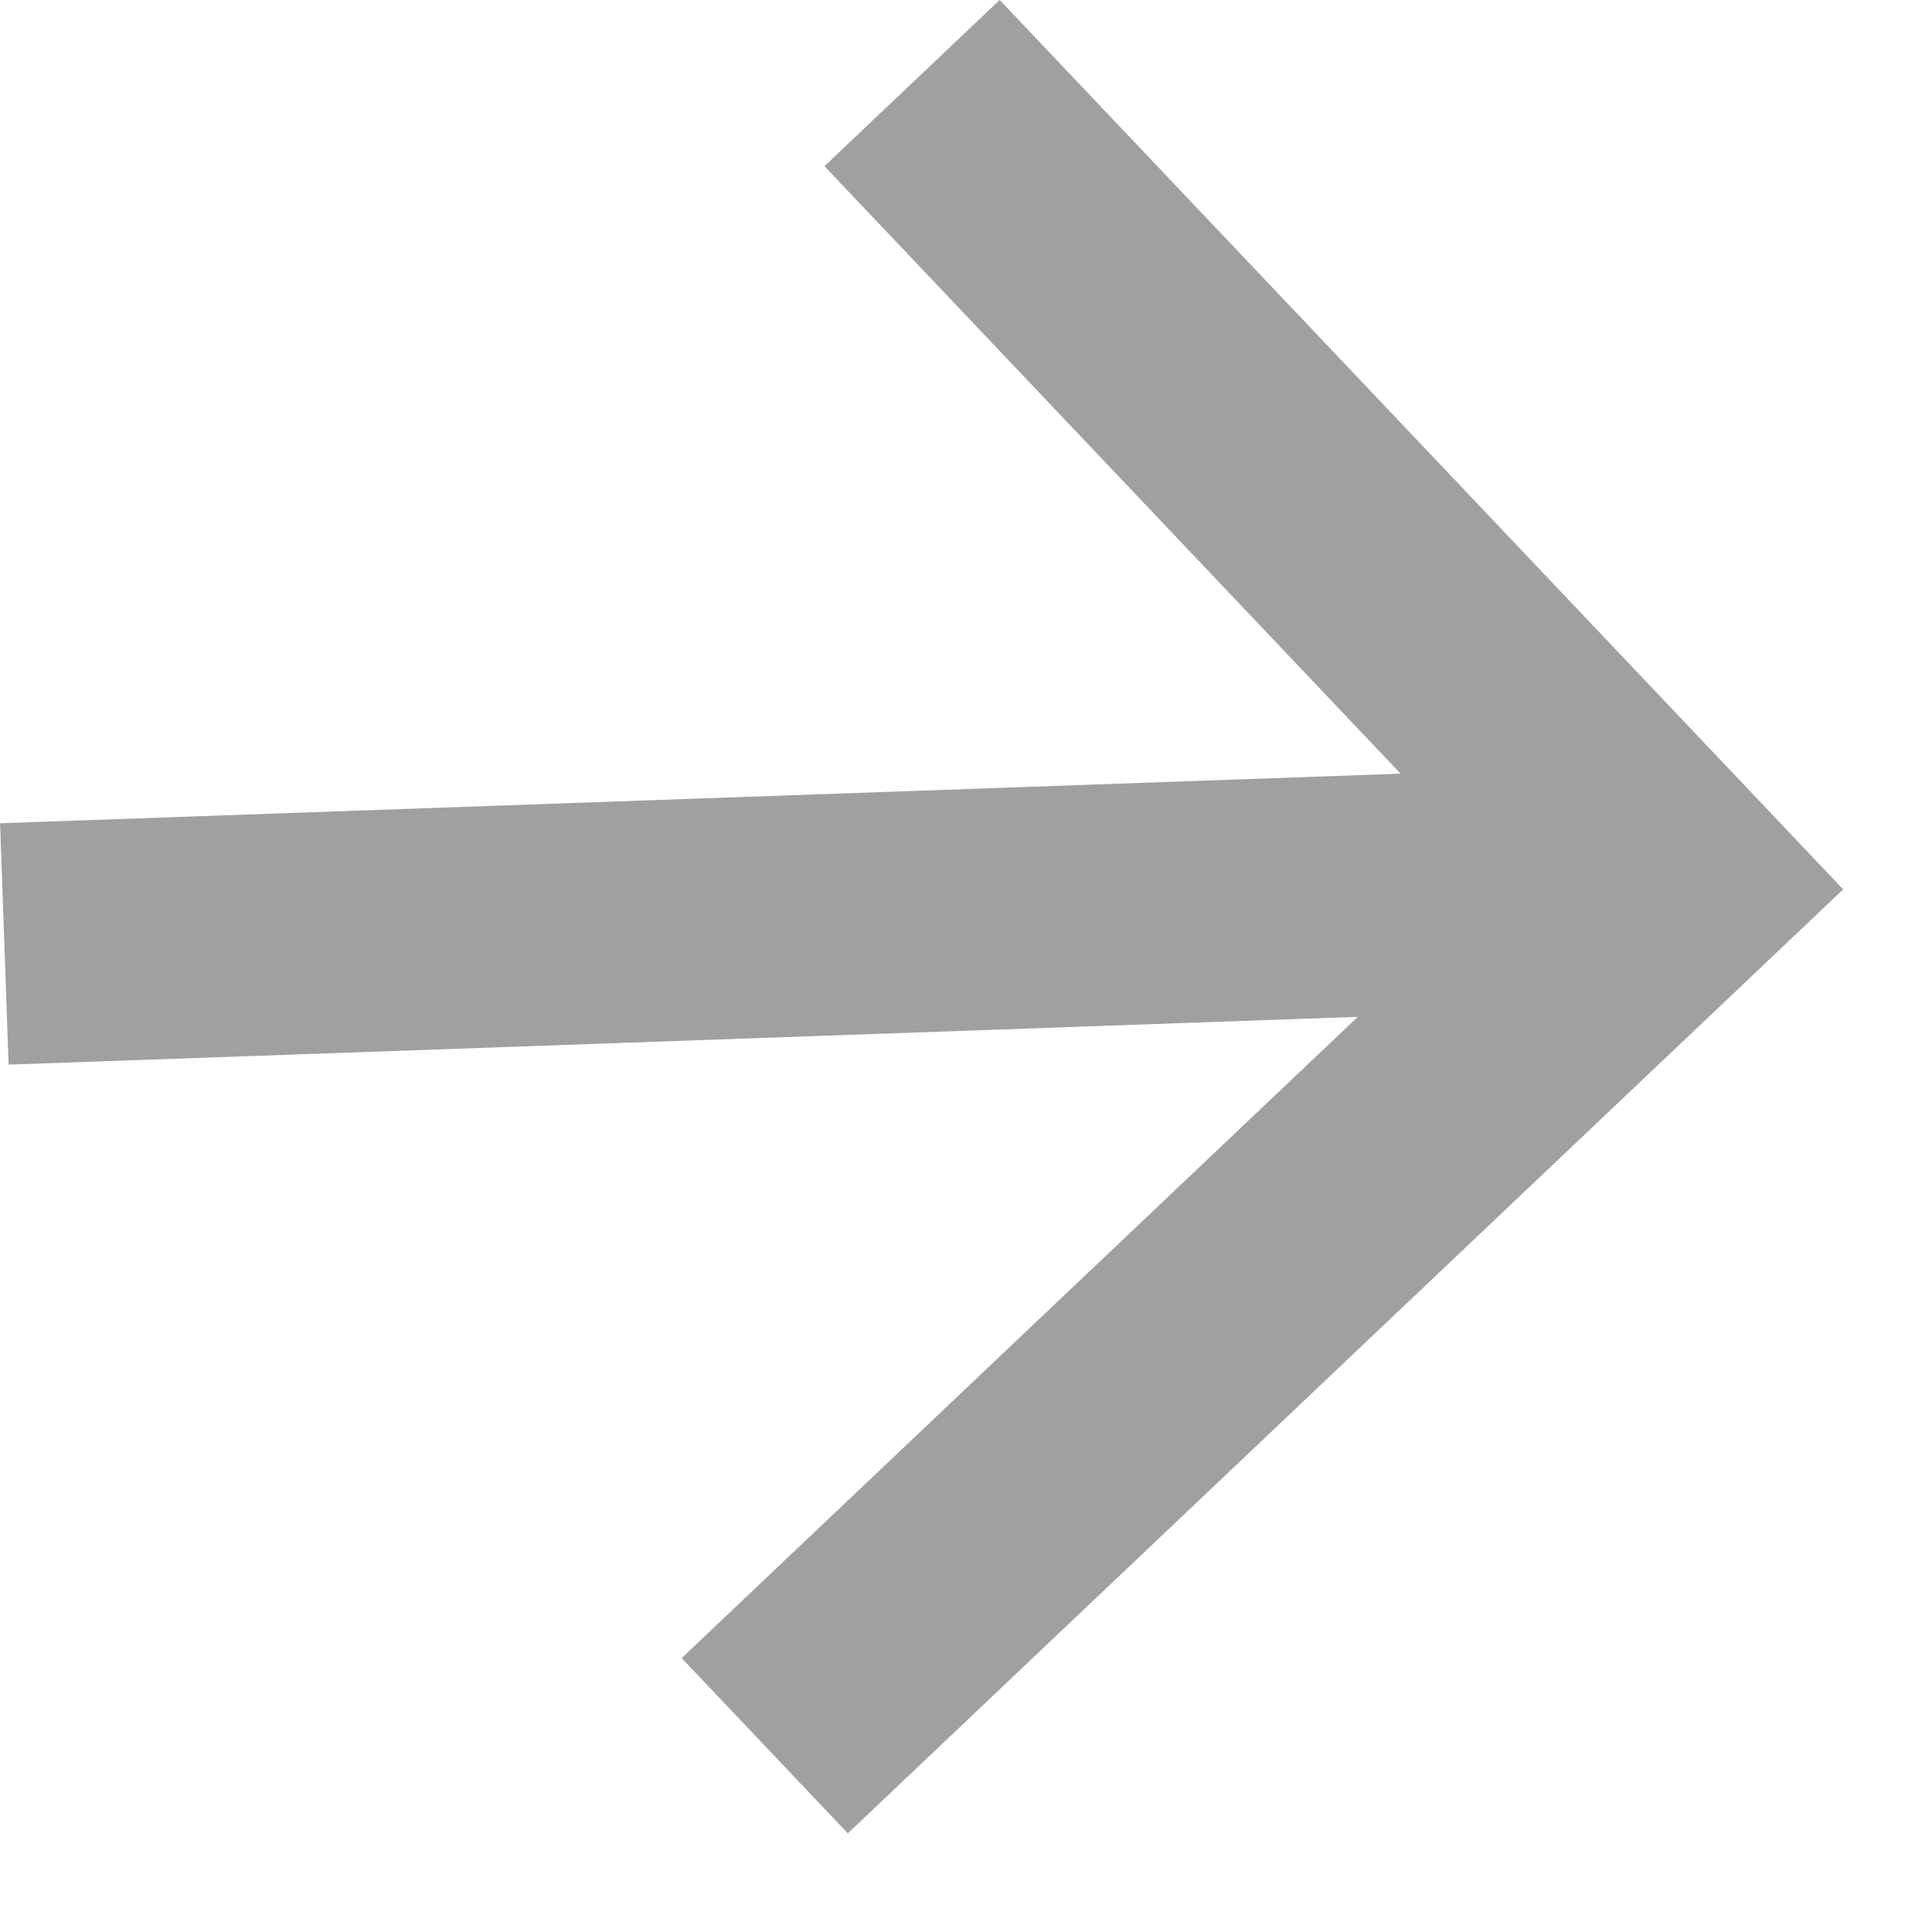
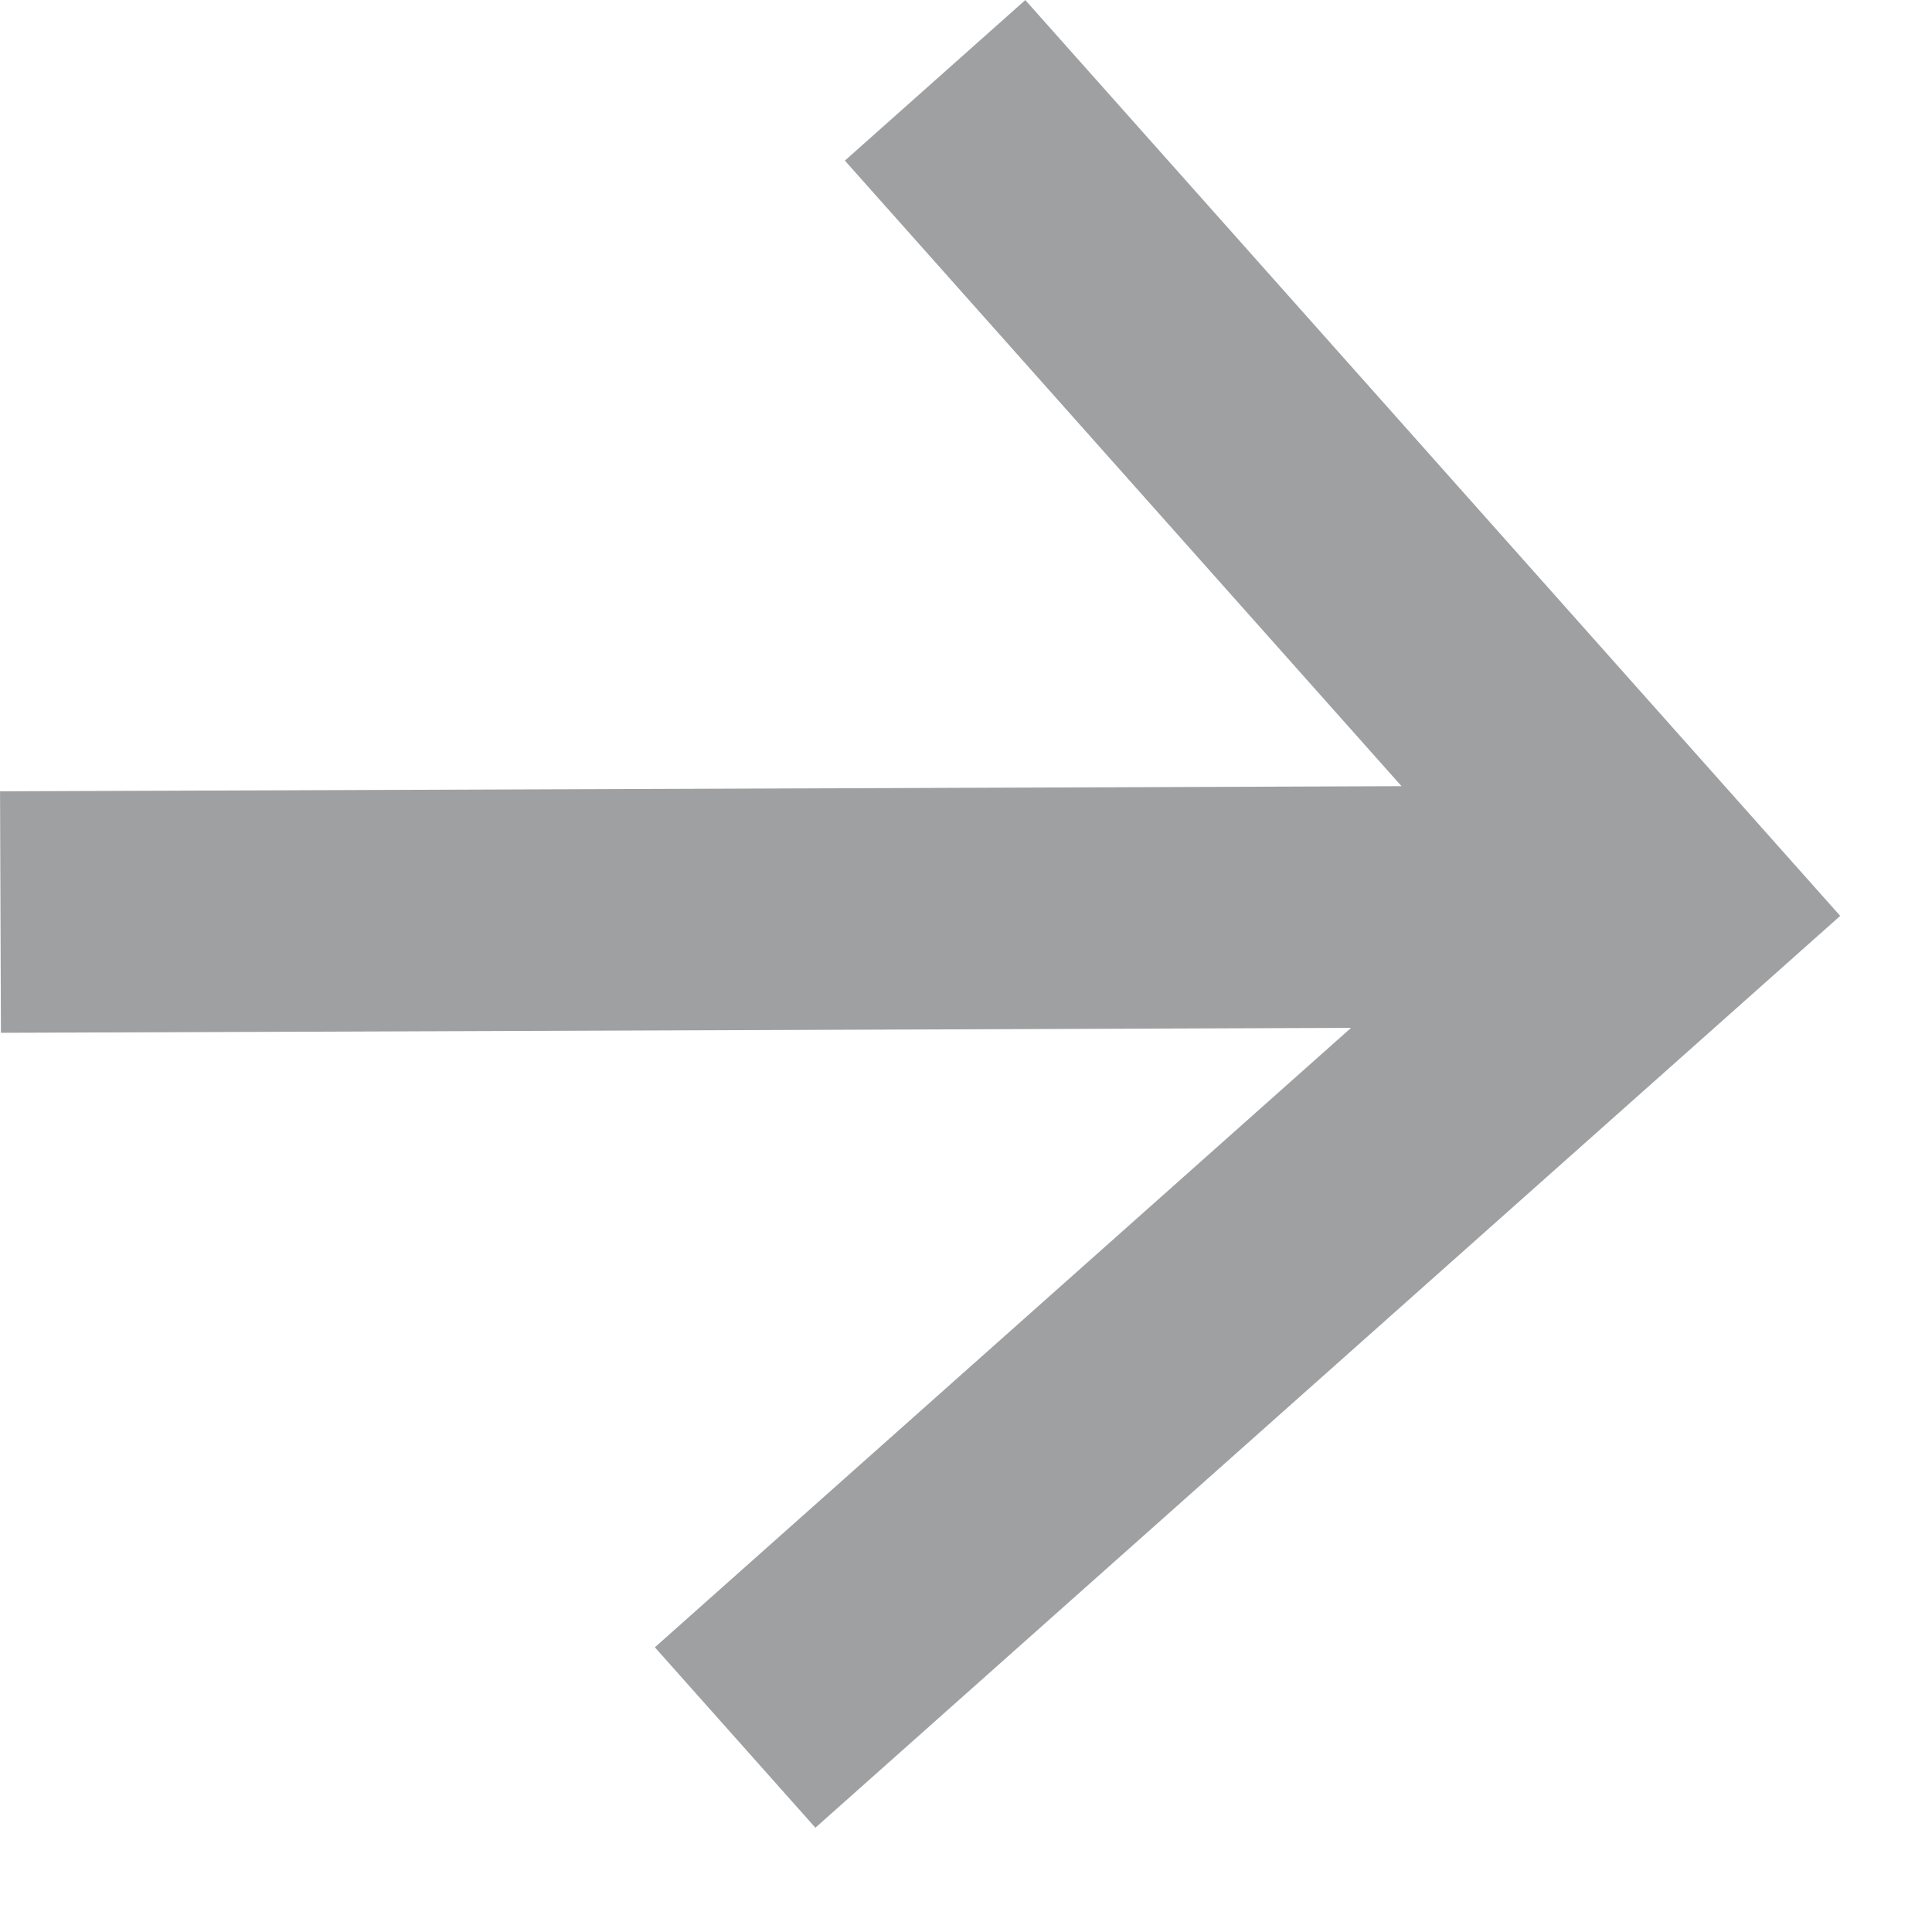
<svg xmlns="http://www.w3.org/2000/svg" width="12" height="12" viewBox="0 0 12 12" fill="none">
-   <path d="M0.027 5.863L10.388 5.496M4.75 10.843L10.388 5.496L5.665 0.516" stroke="#9FA0A2" stroke-width="1.5" />
+   <path d="M0.003 5.665L10.371 5.627M4.566 10.792L10.371 5.627L5.808 0.499" stroke="#9FA0A2" stroke-width="1.5" />
</svg>
